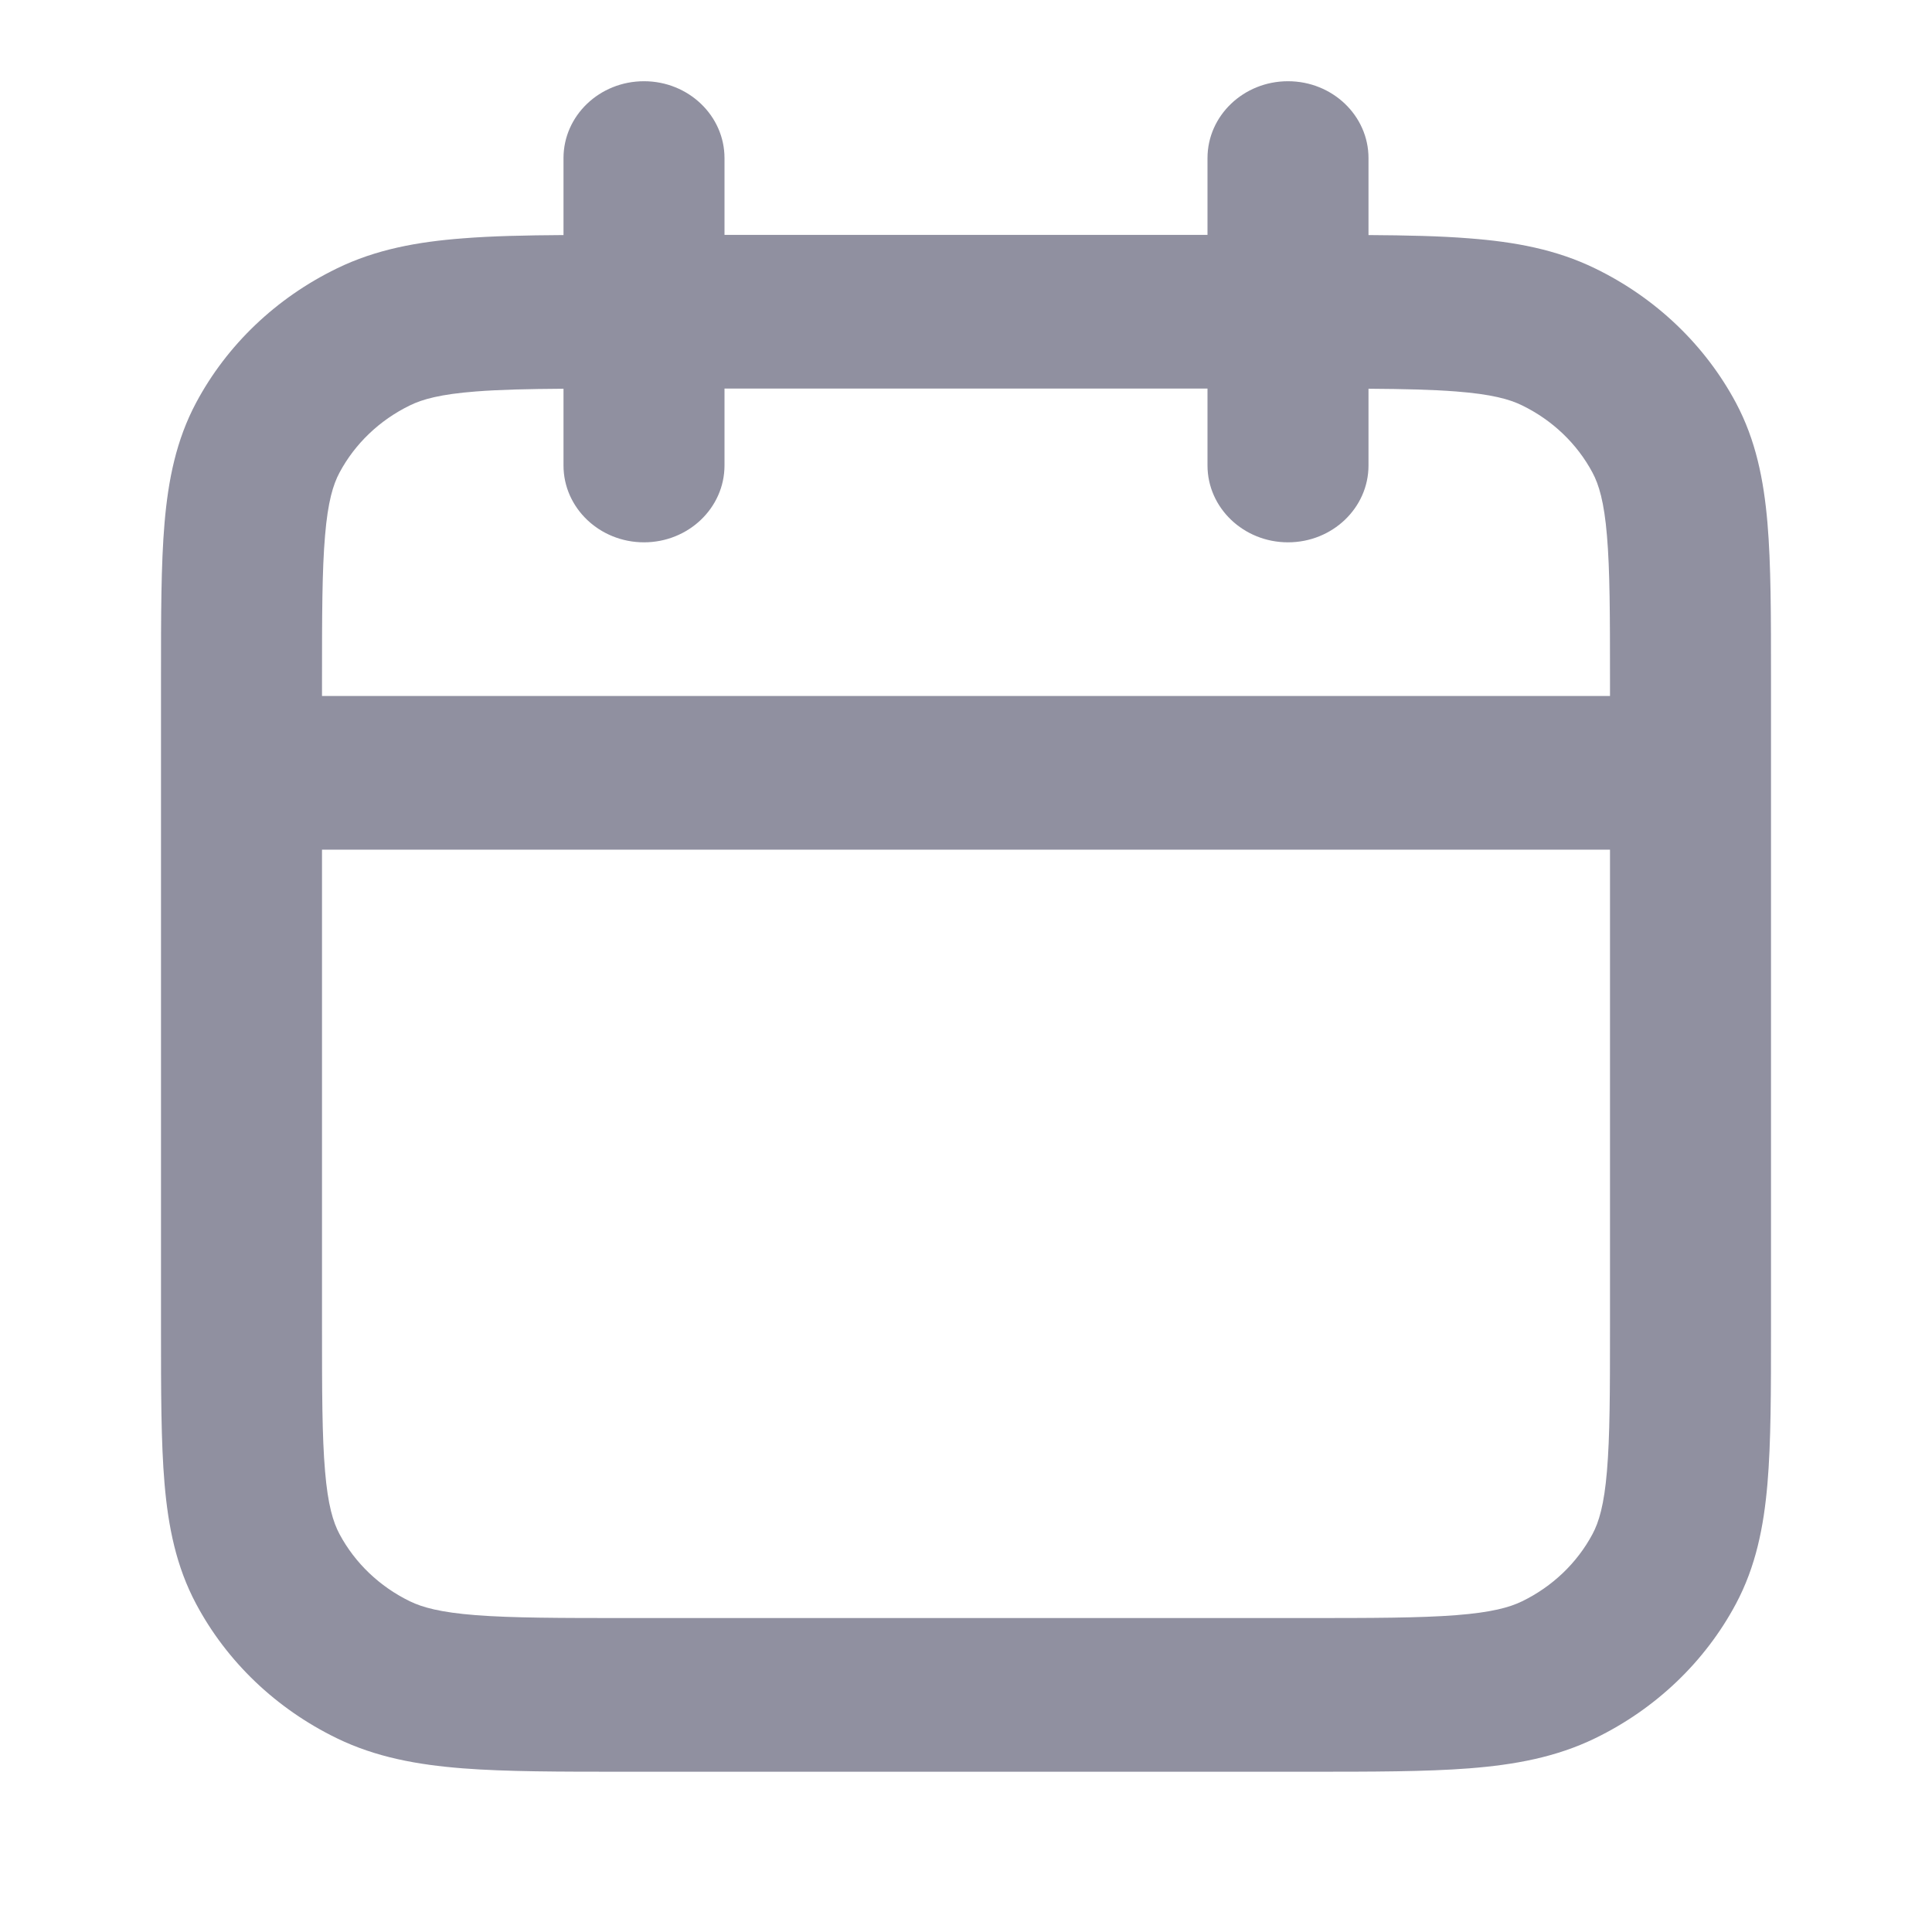
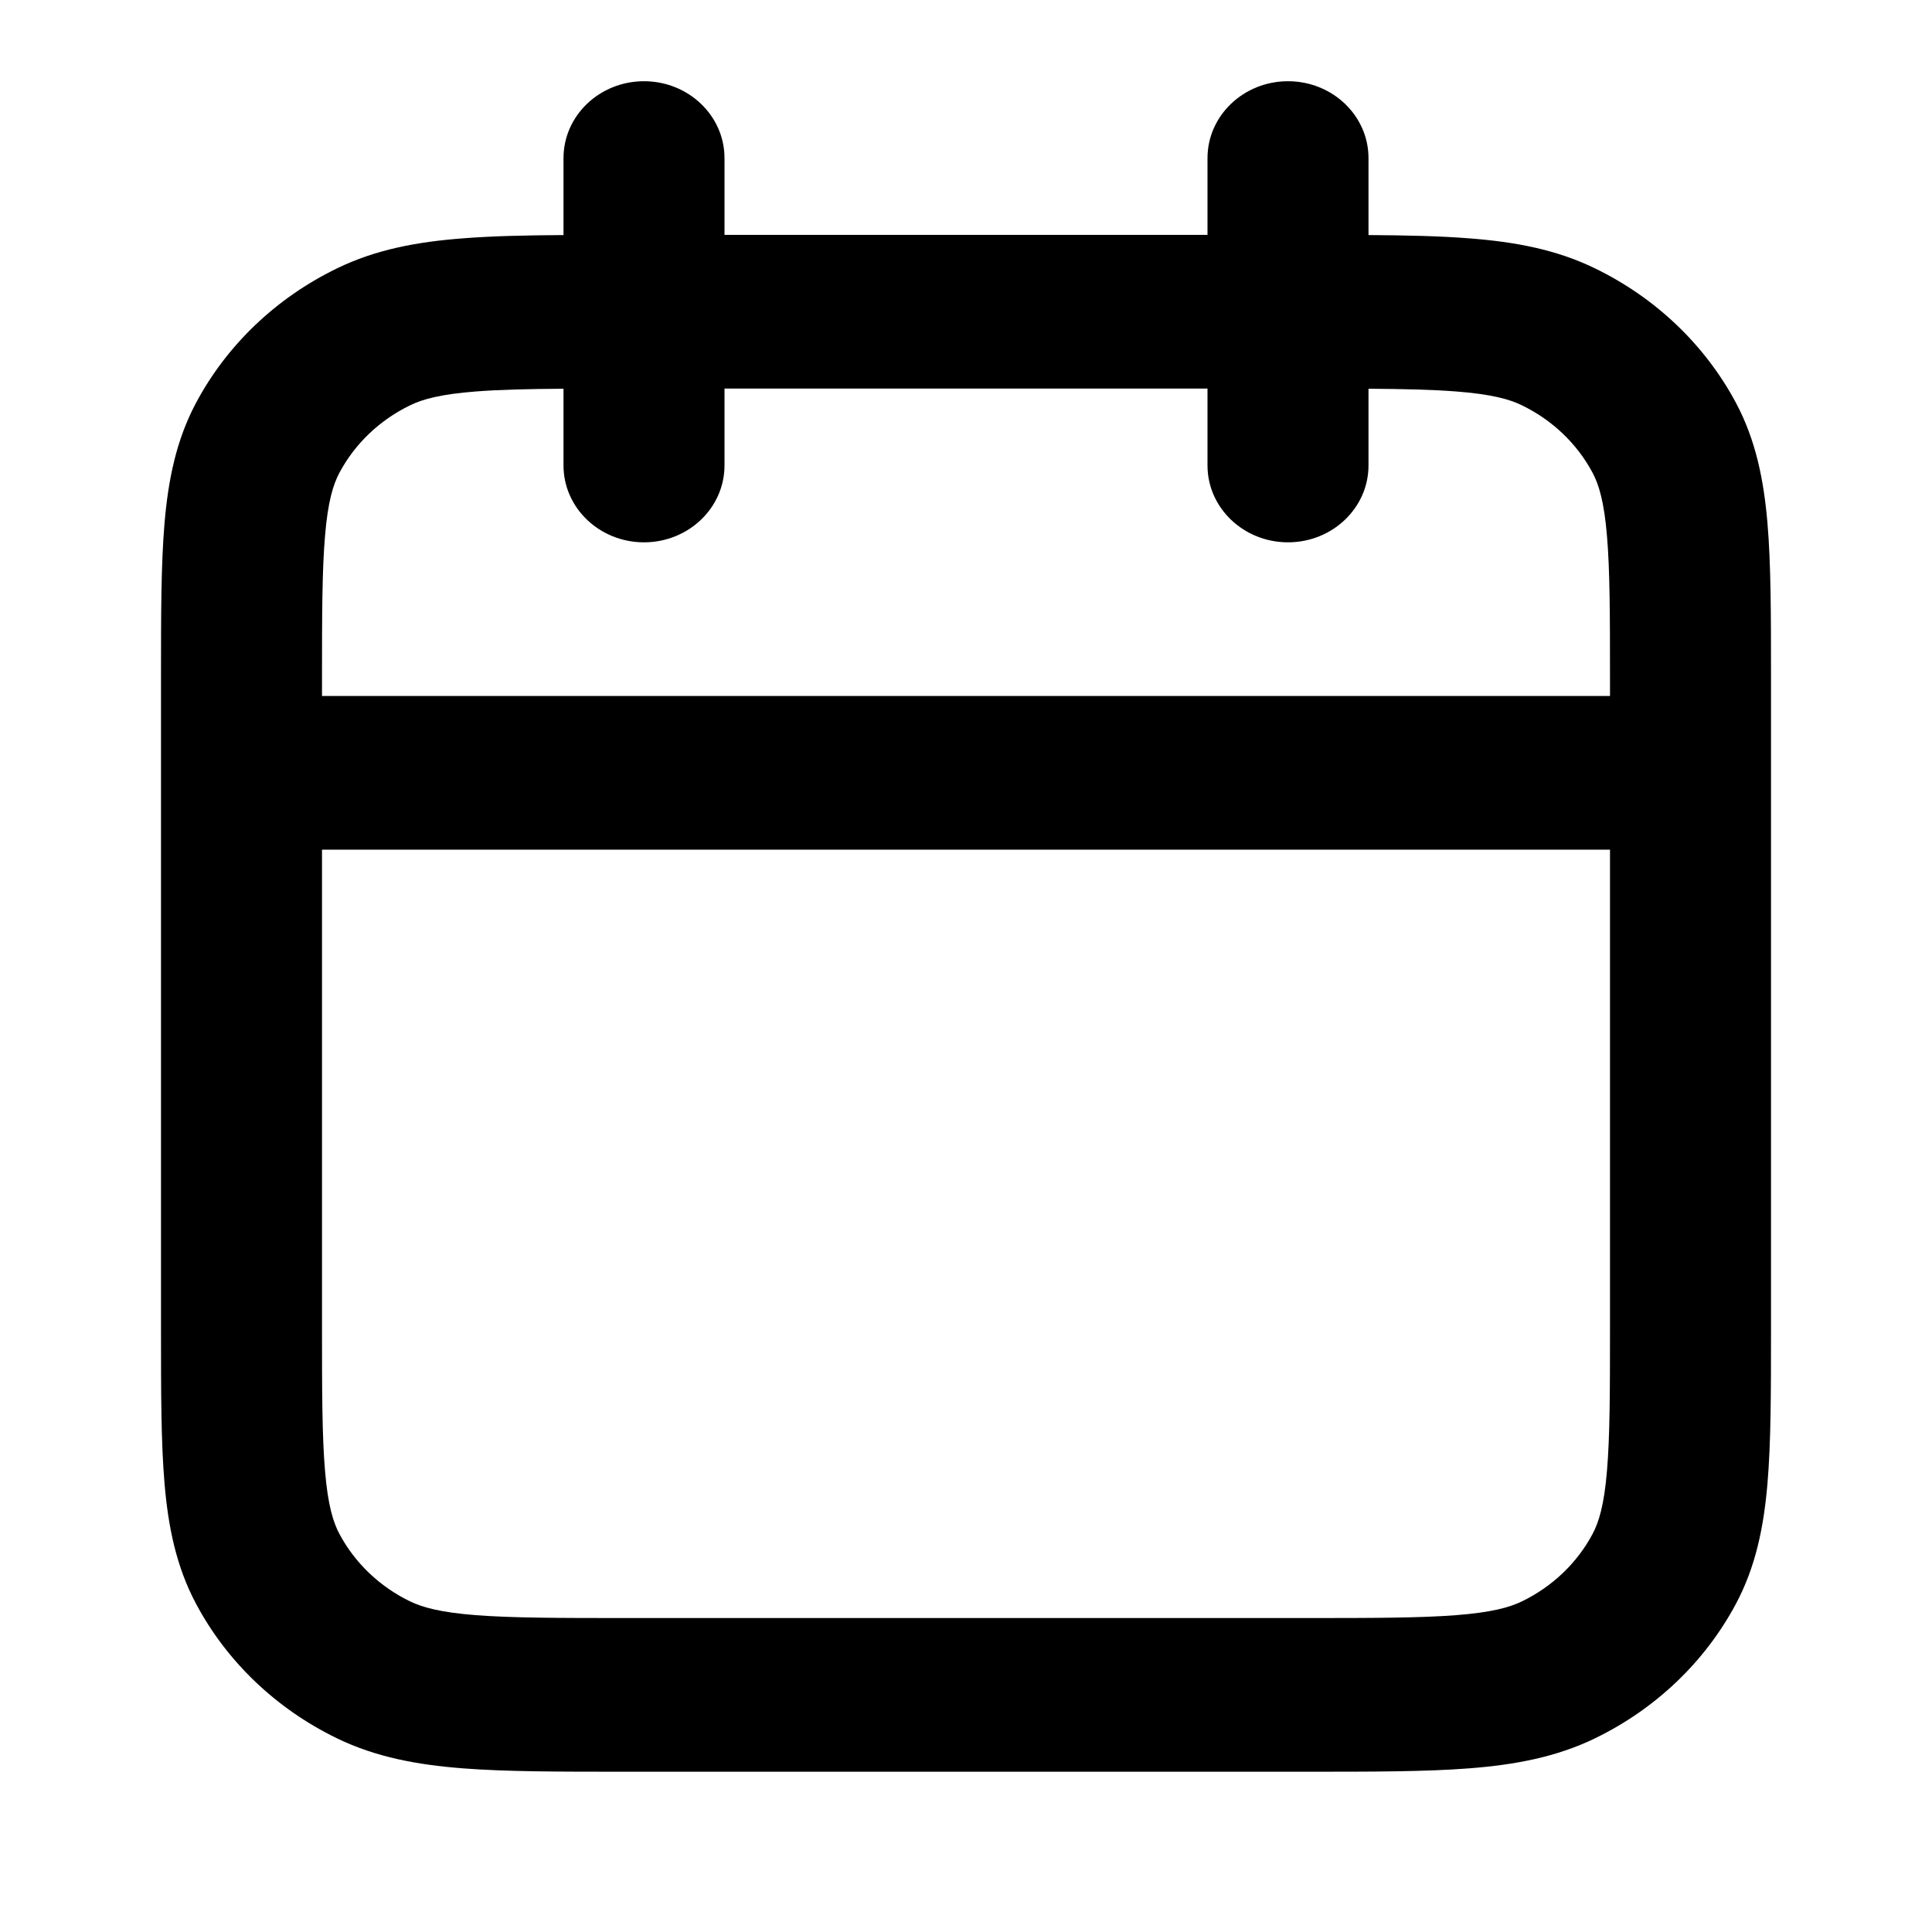
<svg xmlns="http://www.w3.org/2000/svg" width="24" height="24" viewBox="0 0 24 24" fill="none">
-   <path fill-rule="evenodd" clip-rule="evenodd" d="M8 1.009C8.552 1.009 9 1.437 9 1.964V2.918H15V1.964C15 1.437 15.448 1.009 16 1.009C16.552 1.009 17 1.437 17 1.964V2.92C17.476 2.923 17.891 2.932 18.252 2.961C18.814 3.004 19.331 3.098 19.816 3.335C20.569 3.701 21.18 4.285 21.564 5.003C21.811 5.466 21.91 5.96 21.956 6.496C22 7.013 22 7.647 22 8.415V16.512C22 17.281 22 17.915 21.956 18.431C21.91 18.968 21.811 19.461 21.564 19.924C21.18 20.643 20.569 21.227 19.816 21.593C19.331 21.829 18.814 21.923 18.252 21.967C17.711 22.009 17.046 22.009 16.241 22.009H7.759C6.954 22.009 6.289 22.009 5.748 21.967C5.186 21.923 4.669 21.829 4.184 21.593C3.431 21.227 2.819 20.643 2.436 19.924C2.189 19.461 2.09 18.968 2.044 18.431C2 17.915 2 17.281 2 16.512V8.415C2 7.647 2 7.013 2.044 6.496C2.09 5.96 2.189 5.466 2.436 5.003C2.819 4.285 3.431 3.701 4.184 3.335C4.669 3.098 5.186 3.004 5.748 2.961C6.109 2.932 6.525 2.923 7 2.92V1.964C7 1.437 7.448 1.009 8 1.009ZM7 4.829C6.554 4.832 6.205 4.84 5.911 4.863C5.473 4.897 5.248 4.959 5.092 5.036C4.716 5.219 4.41 5.511 4.218 5.87C4.138 6.019 4.073 6.233 4.038 6.652C4.001 7.081 4 7.637 4 8.455V8.646H20V8.455C20 7.637 19.999 7.081 19.962 6.652C19.927 6.233 19.862 6.019 19.782 5.87C19.59 5.511 19.284 5.219 18.908 5.036C18.752 4.959 18.527 4.897 18.089 4.863C17.795 4.84 17.445 4.832 17 4.829V5.782C17 6.309 16.552 6.737 16 6.737C15.448 6.737 15 6.309 15 5.782V4.827H9V5.782C9 6.309 8.552 6.737 8 6.737C7.448 6.737 7 6.309 7 5.782V4.829ZM20 10.555H4V16.473C4 17.291 4.001 17.846 4.038 18.276C4.073 18.695 4.138 18.909 4.218 19.058C4.41 19.417 4.716 19.709 5.092 19.892C5.248 19.968 5.473 20.03 5.911 20.064C6.361 20.099 6.943 20.1 7.8 20.1H16.2C17.057 20.1 17.639 20.099 18.089 20.064C18.527 20.03 18.752 19.968 18.908 19.892C19.284 19.709 19.59 19.417 19.782 19.058C19.862 18.909 19.927 18.695 19.962 18.276C19.999 17.846 20 17.291 20 16.473V10.555Z" fill="#9090A0" />
+   <path fill-rule="evenodd" clip-rule="evenodd" d="M8 1.009C8.552 1.009 9 1.437 9 1.964V2.918H15V1.964C15 1.437 15.448 1.009 16 1.009C16.552 1.009 17 1.437 17 1.964V2.92C17.476 2.923 17.891 2.932 18.252 2.961C18.814 3.004 19.331 3.098 19.816 3.335C20.569 3.701 21.18 4.285 21.564 5.003C21.811 5.466 21.91 5.96 21.956 6.496C22 7.013 22 7.647 22 8.415V16.512C22 17.281 22 17.915 21.956 18.431C21.91 18.968 21.811 19.461 21.564 19.924C21.18 20.643 20.569 21.227 19.816 21.593C19.331 21.829 18.814 21.923 18.252 21.967C17.711 22.009 17.046 22.009 16.241 22.009H7.759C6.954 22.009 6.289 22.009 5.748 21.967C5.186 21.923 4.669 21.829 4.184 21.593C3.431 21.227 2.819 20.643 2.436 19.924C2.189 19.461 2.09 18.968 2.044 18.431C2 17.915 2 17.281 2 16.512V8.415C2 7.647 2 7.013 2.044 6.496C2.09 5.96 2.189 5.466 2.436 5.003C2.819 4.285 3.431 3.701 4.184 3.335C4.669 3.098 5.186 3.004 5.748 2.961C6.109 2.932 6.525 2.923 7 2.92V1.964C7 1.437 7.448 1.009 8 1.009ZM7 4.829C6.554 4.832 6.205 4.84 5.911 4.863C5.473 4.897 5.248 4.959 5.092 5.036C4.716 5.219 4.41 5.511 4.218 5.87C4.138 6.019 4.073 6.233 4.038 6.652C4.001 7.081 4 7.637 4 8.455V8.646H20V8.455C20 7.637 19.999 7.081 19.962 6.652C19.927 6.233 19.862 6.019 19.782 5.87C19.59 5.511 19.284 5.219 18.908 5.036C18.752 4.959 18.527 4.897 18.089 4.863C17.795 4.84 17.445 4.832 17 4.829V5.782C17 6.309 16.552 6.737 16 6.737C15.448 6.737 15 6.309 15 5.782V4.827H9V5.782C9 6.309 8.552 6.737 8 6.737C7.448 6.737 7 6.309 7 5.782V4.829ZM20 10.555H4V16.473C4 17.291 4.001 17.846 4.038 18.276C4.073 18.695 4.138 18.909 4.218 19.058C4.41 19.417 4.716 19.709 5.092 19.892C5.248 19.968 5.473 20.03 5.911 20.064C6.361 20.099 6.943 20.1 7.8 20.1H16.2C17.057 20.1 17.639 20.099 18.089 20.064C18.527 20.03 18.752 19.968 18.908 19.892C19.284 19.709 19.59 19.417 19.782 19.058C19.862 18.909 19.927 18.695 19.962 18.276C19.999 17.846 20 17.291 20 16.473V10.555Z" fill="currentColor" />
</svg>
